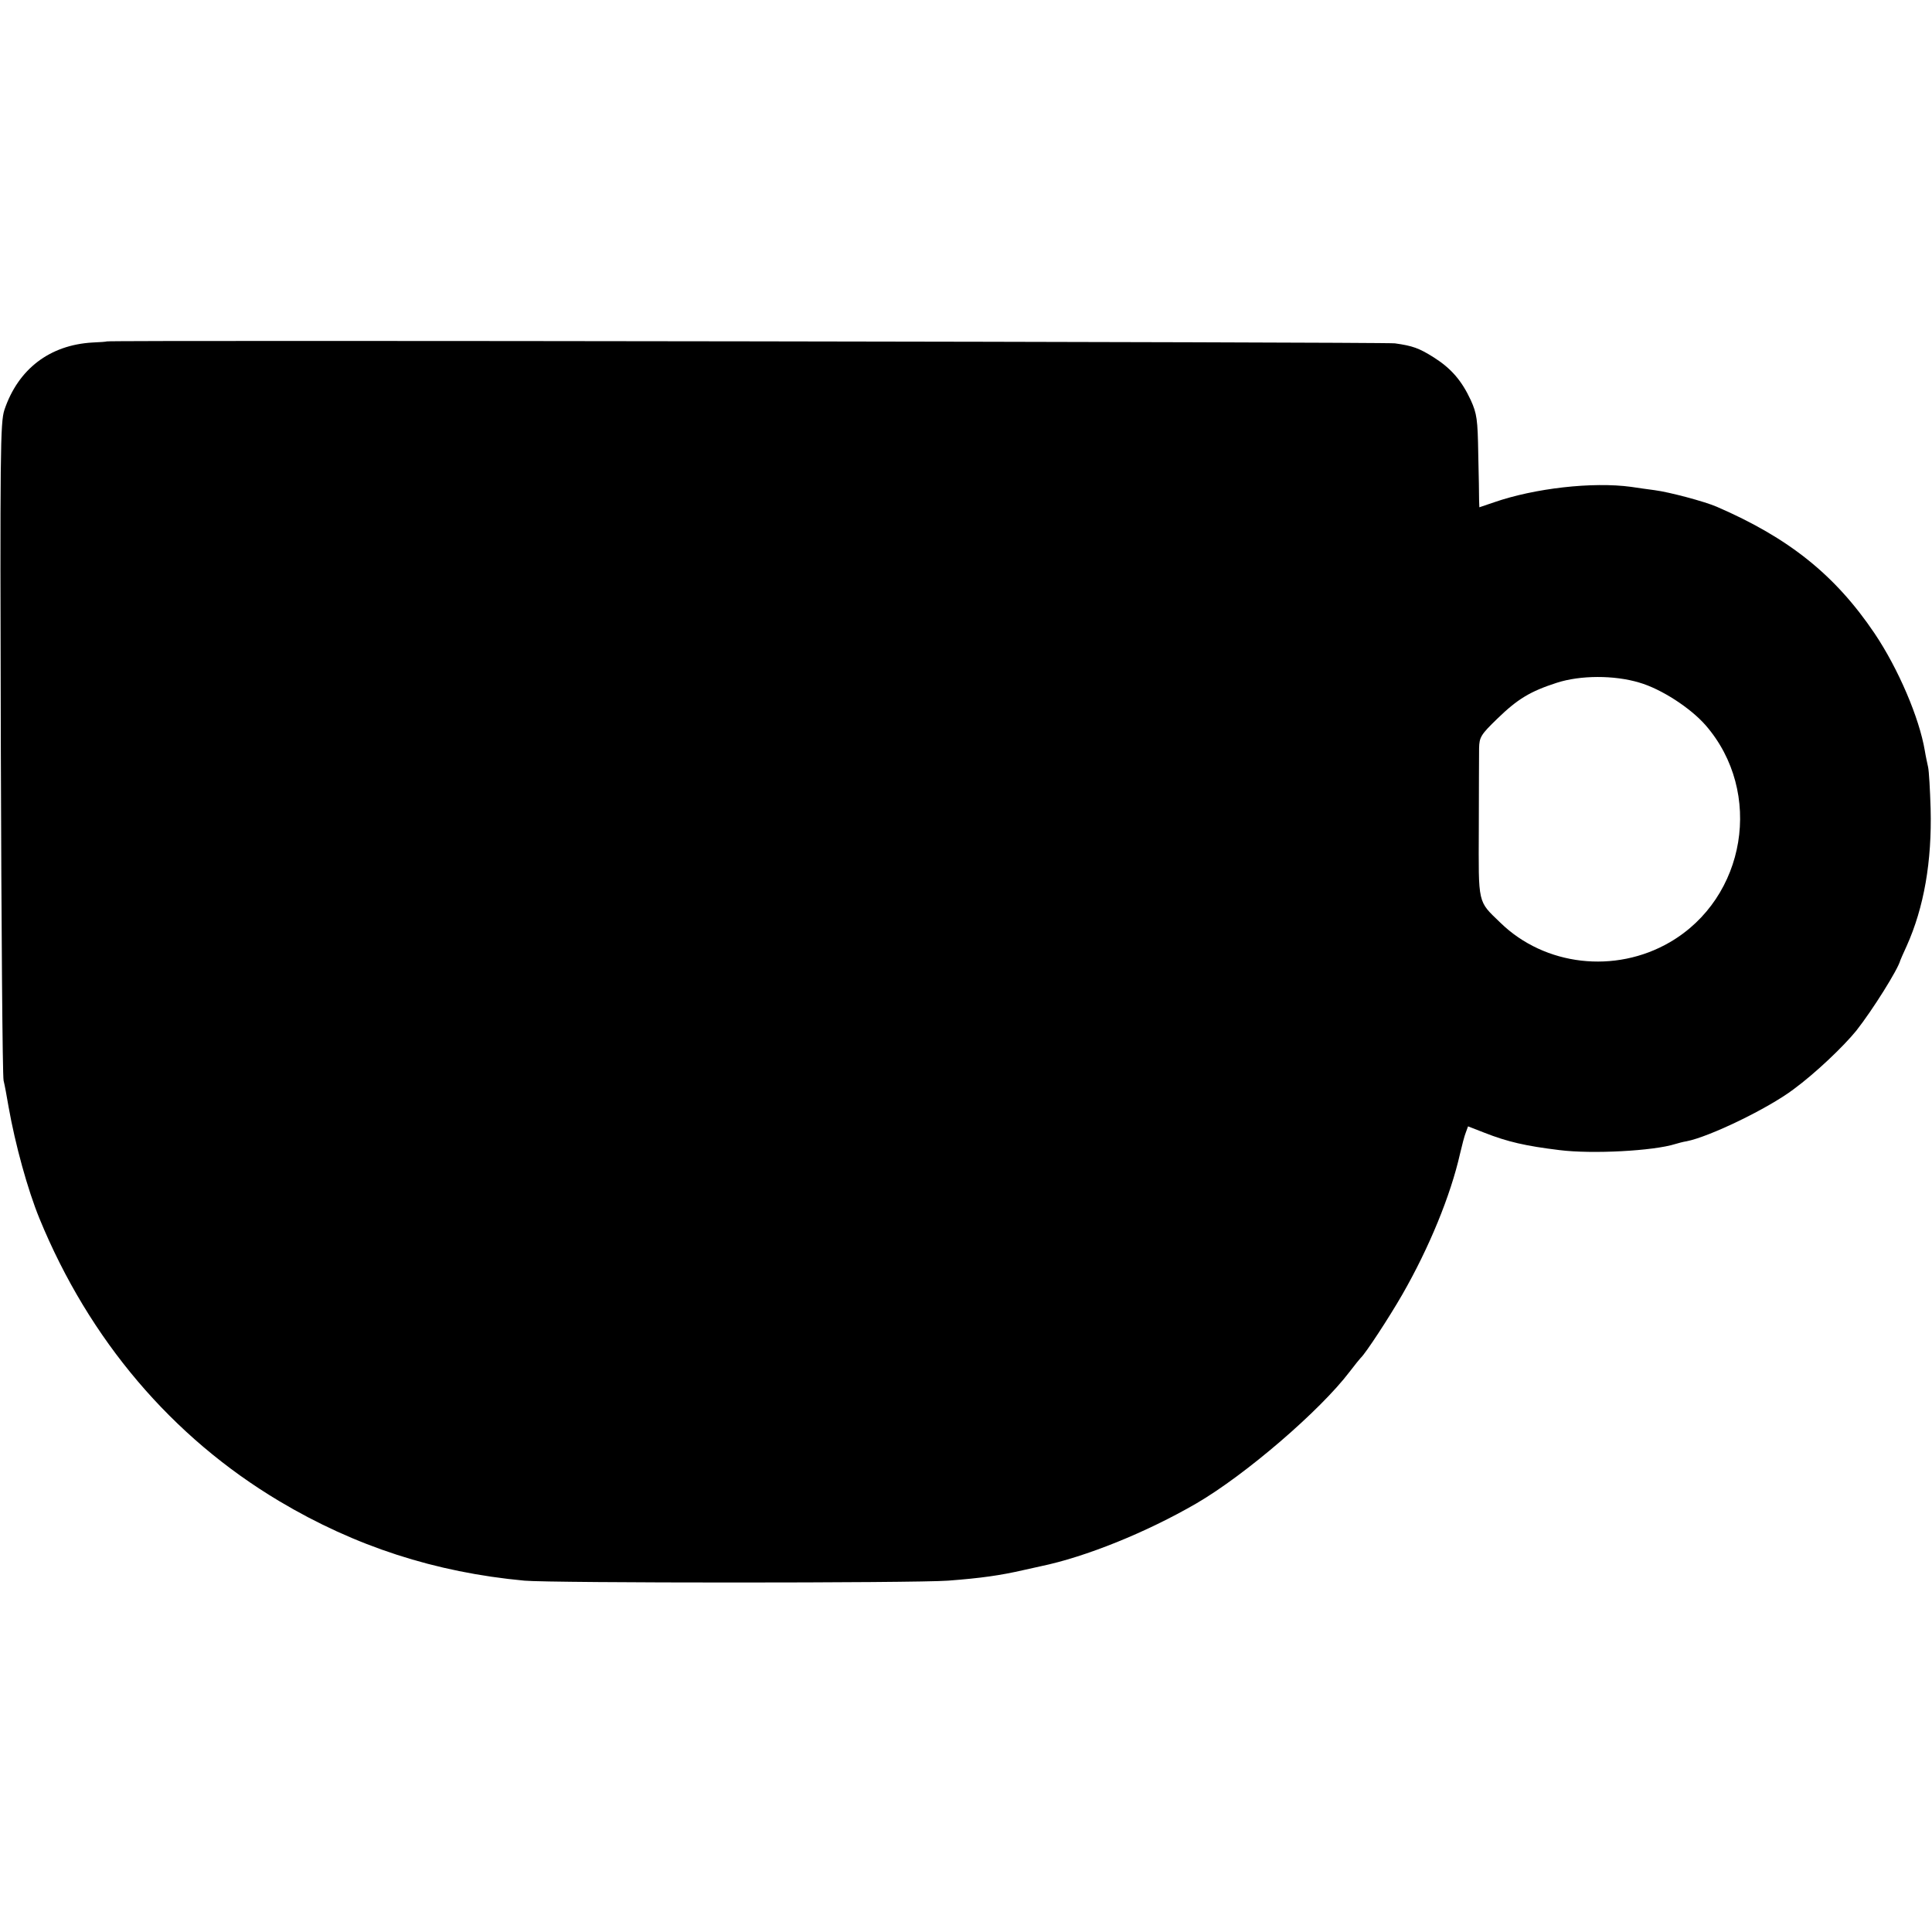
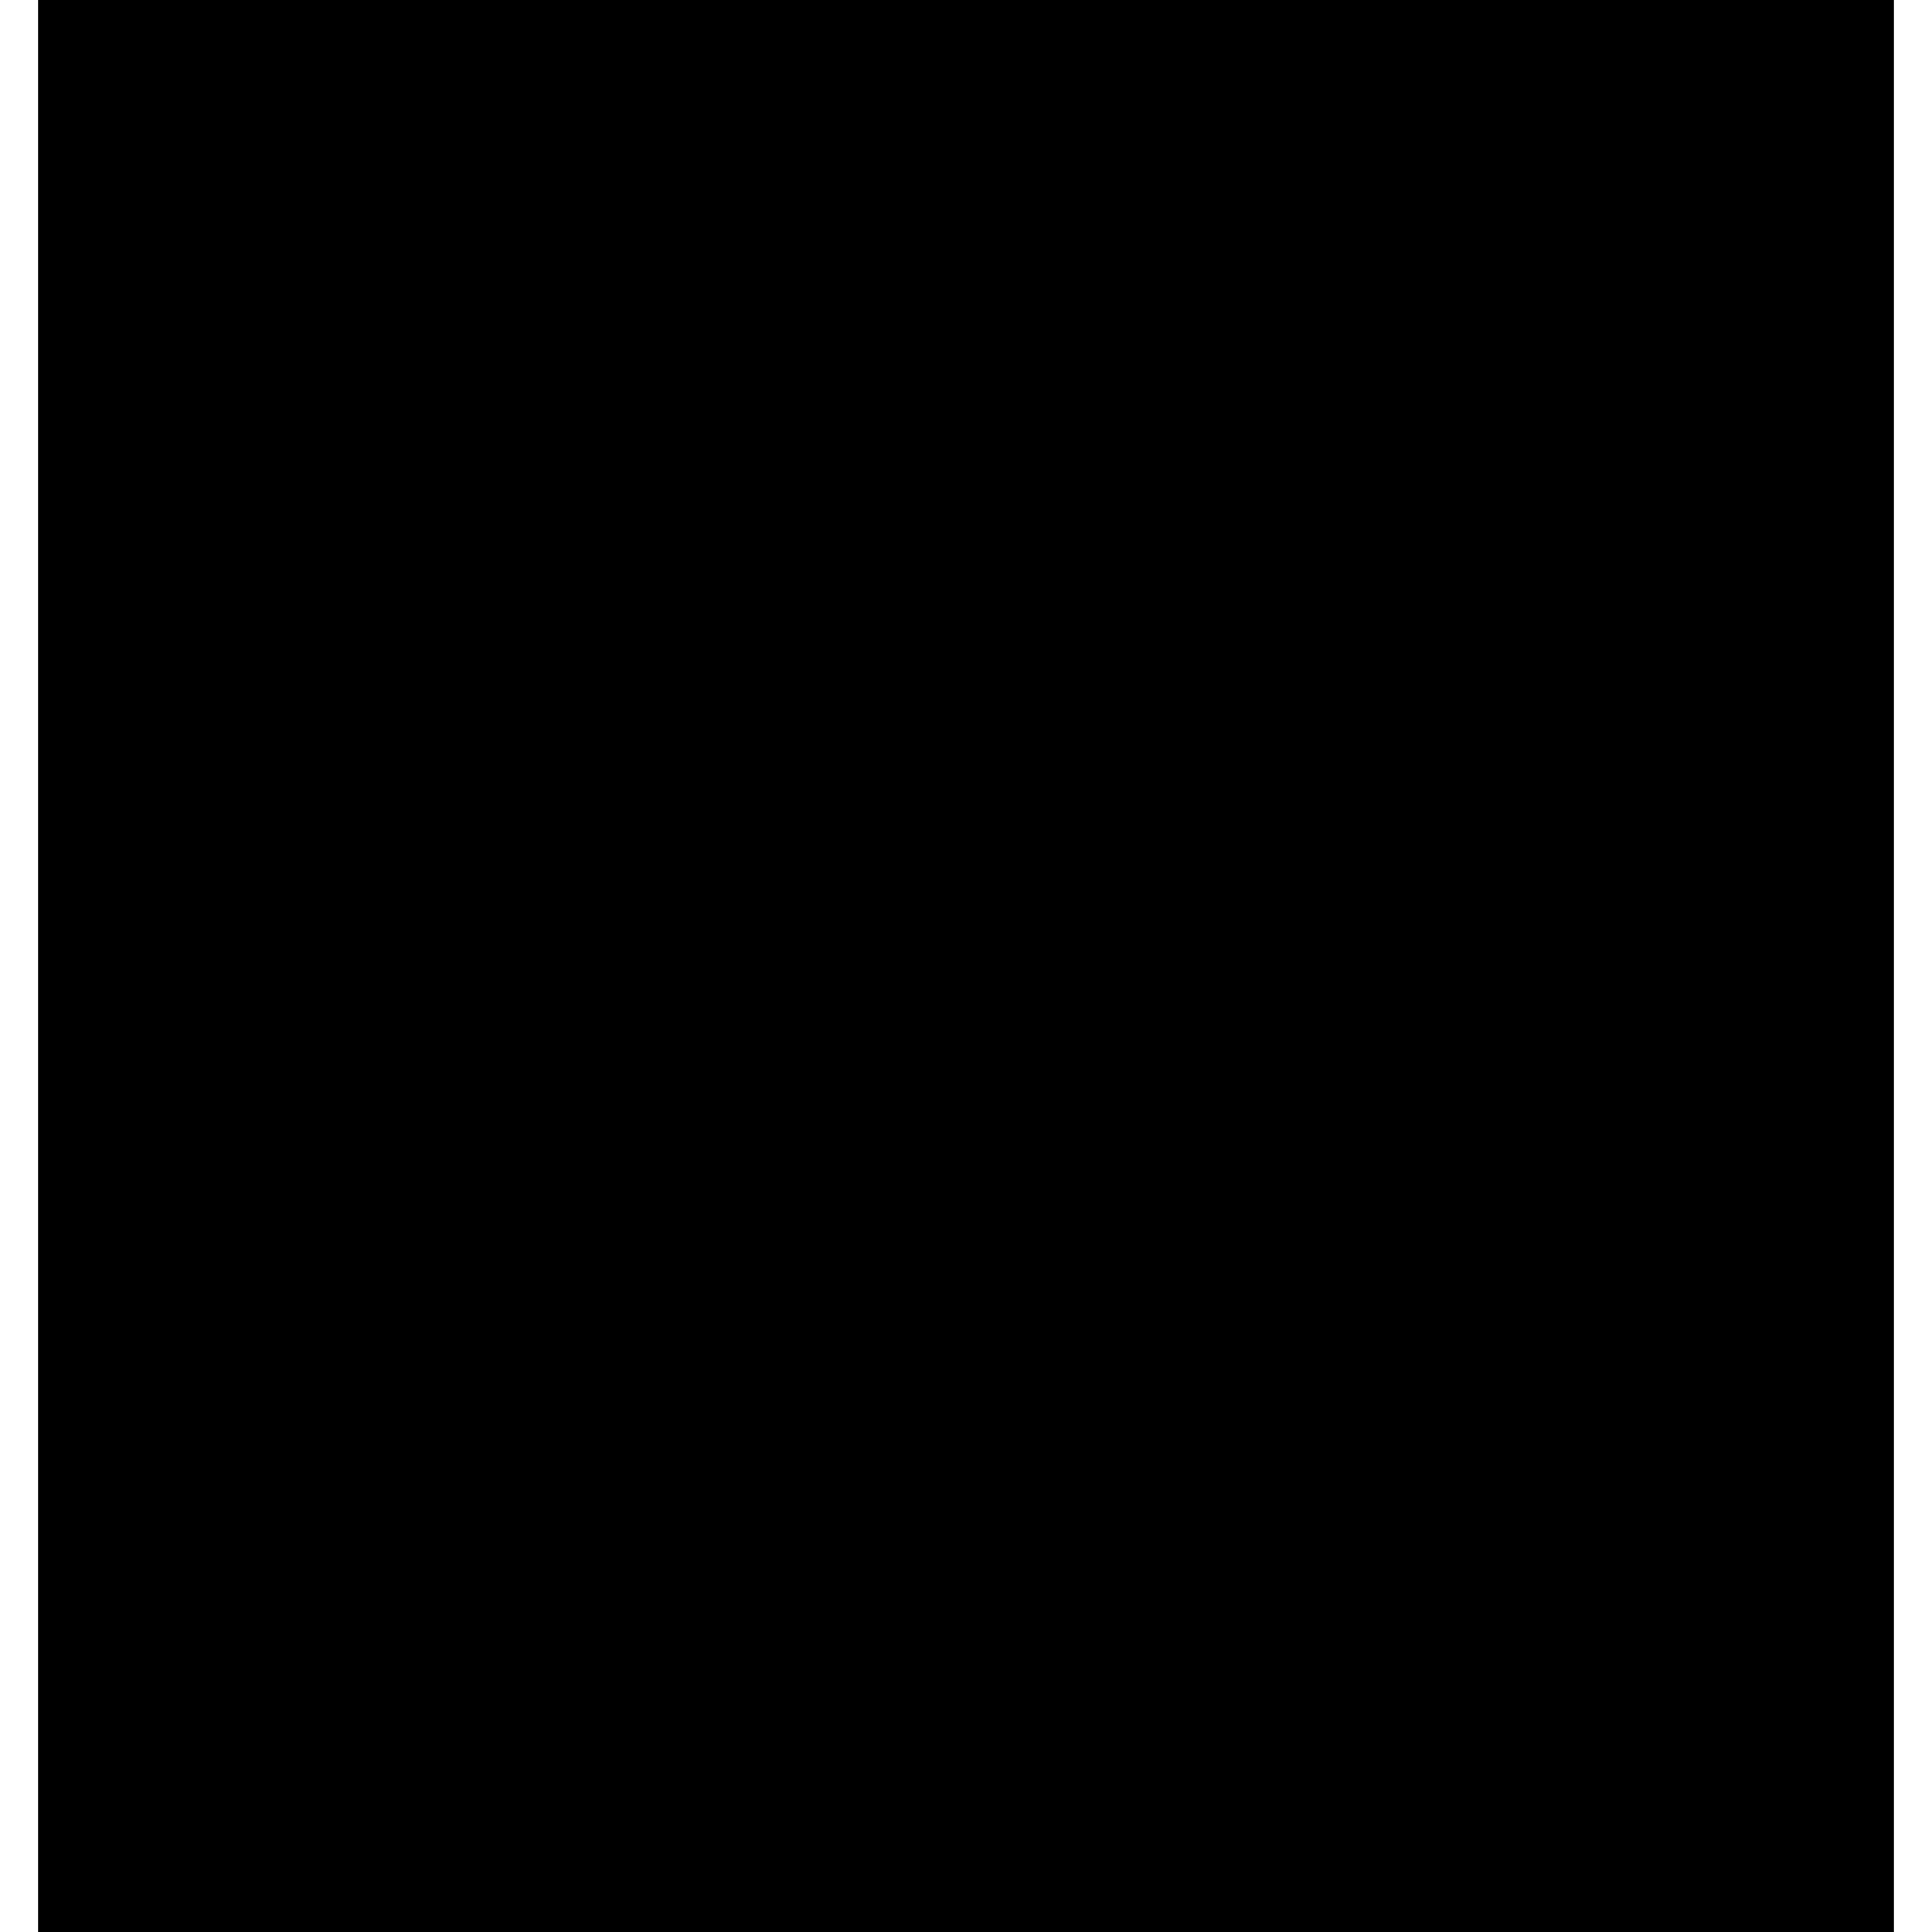
- <svg xmlns="http://www.w3.org/2000/svg" version="1.0" width="700pt" height="700pt" viewBox="0 0 700 700" preserveAspectRatio="xMidYMid meet">
-   <g transform="translate(0,700) scale(0.1,-0.1)" fill="#000000" stroke="none">
-     <path d="M387 5763 c-1 -1 -24 -3 -52 -4 -155 -9 -269 -96 -319 -244 -15 -46 -16 -145 -13 -1225 2 -646 6 -1188 10 -1205 4 -16 12 -59 18 -95 24 -136 69 -300 112 -405 180 -439 480 -792 869 -1024 275 -164 565 -258 888 -288 97 -9 1416 -9 1535 0 119 9 189 19 272 38 27 6 55 12 63 14 164 34 384 123 565 228 177 103 448 336 555 477 19 25 37 47 40 50 17 15 104 148 151 230 97 169 175 359 209 510 7 30 16 65 21 77 l8 22 59 -23 c84 -33 149 -48 272 -63 119 -15 341 -3 420 22 10 3 28 8 41 10 82 16 294 118 387 188 79 58 181 155 228 213 59 75 151 222 159 254 1 3 11 26 23 52 63 140 92 307 87 498 -2 69 -6 136 -9 150 -3 14 -9 41 -12 60 -20 119 -96 297 -182 425 -143 212 -311 346 -572 459 -44 19 -171 53 -225 60 -22 3 -60 8 -85 12 -140 19 -350 -5 -497 -56 l-53 -18 -1 26 c0 15 -1 90 -3 167 -2 126 -5 146 -27 195 -33 71 -71 115 -134 155 -54 34 -77 42 -141 51 -35 5 -4663 12 -4667 7z m5552 -1236 c80 -23 186 -92 241 -155 210 -242 147 -625 -130 -786 -198 -115 -453 -86 -614 71 -83 80 -79 64 -78 341 0 136 1 267 1 291 1 40 6 49 66 107 73 71 119 99 215 130 86 28 209 28 299 1z" />
+ <svg xmlns="http://www.w3.org/2000/svg" version="1.0" width="254pt" height="254pt" viewBox="0 0 254 254" preserveAspectRatio="xMidYMid meet">
+   <g transform="translate(0,254) scale(0.1,-0.1)" fill="#000000" stroke="none">
+     <path d="M50 1270 l0 -1270 1220 0 1220 0 0 1270 0 1270 -1220 0 -1220 0 0 -1270z" />
  </g>
</svg>
